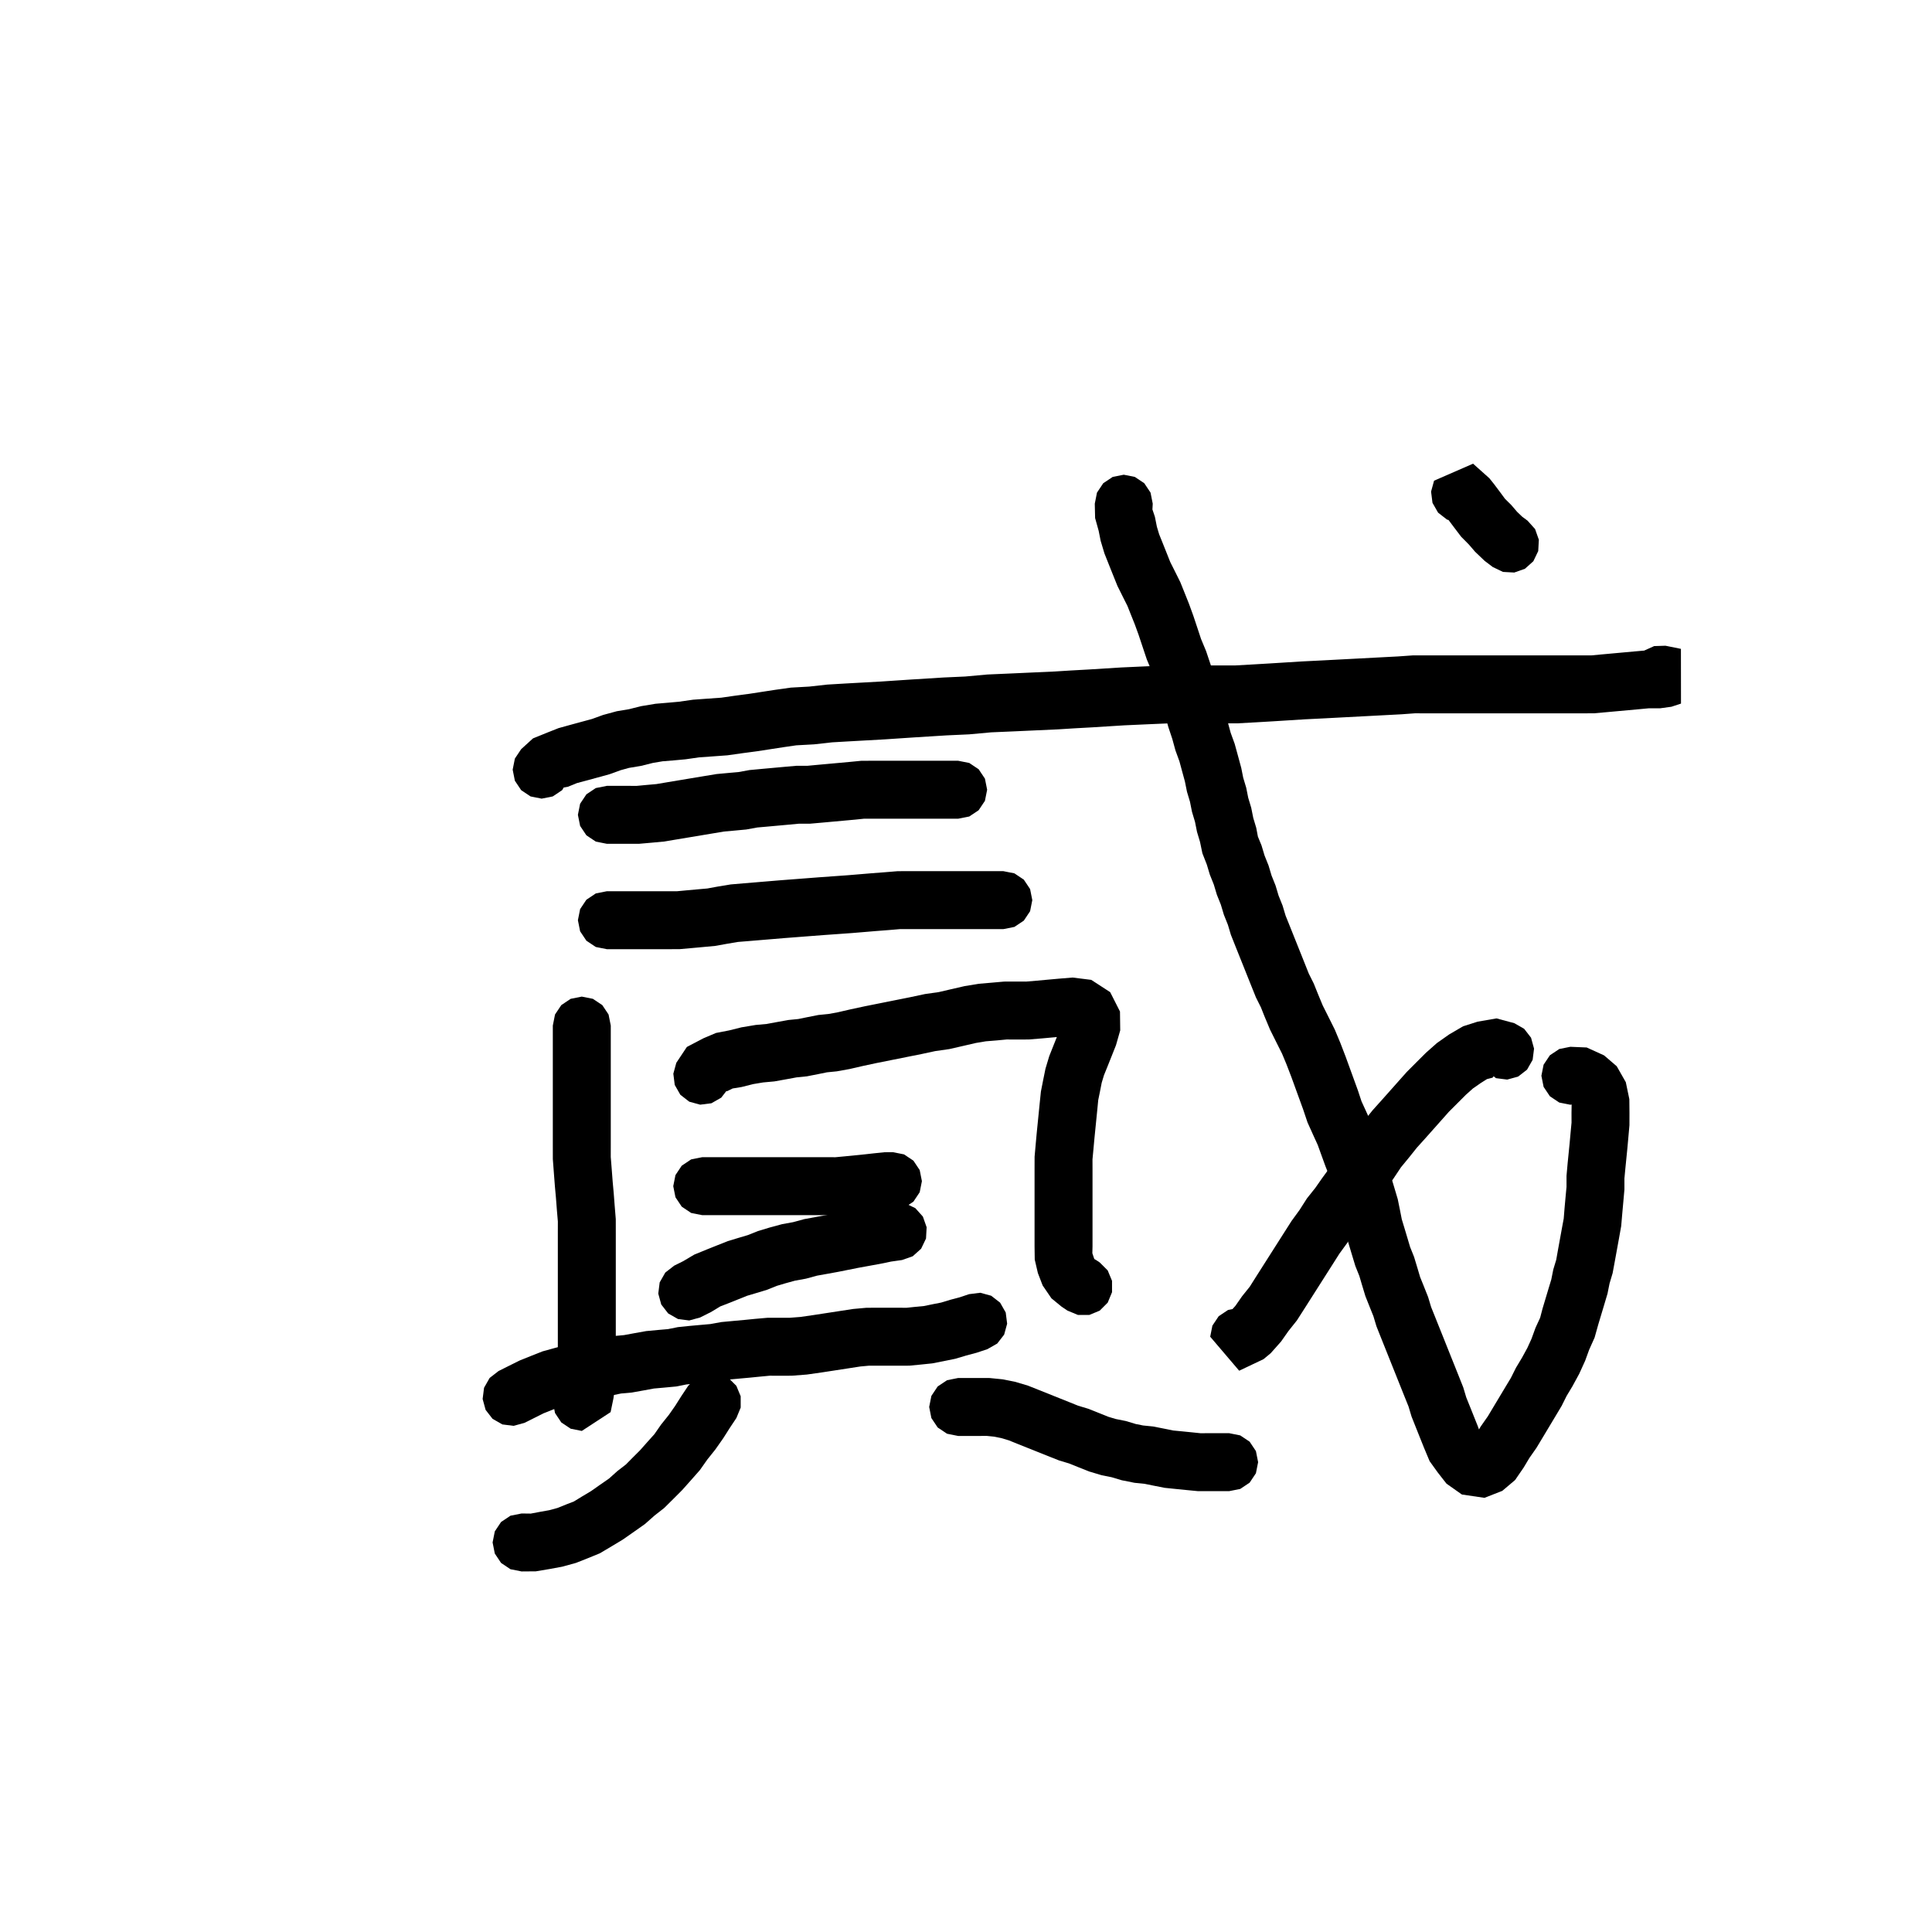
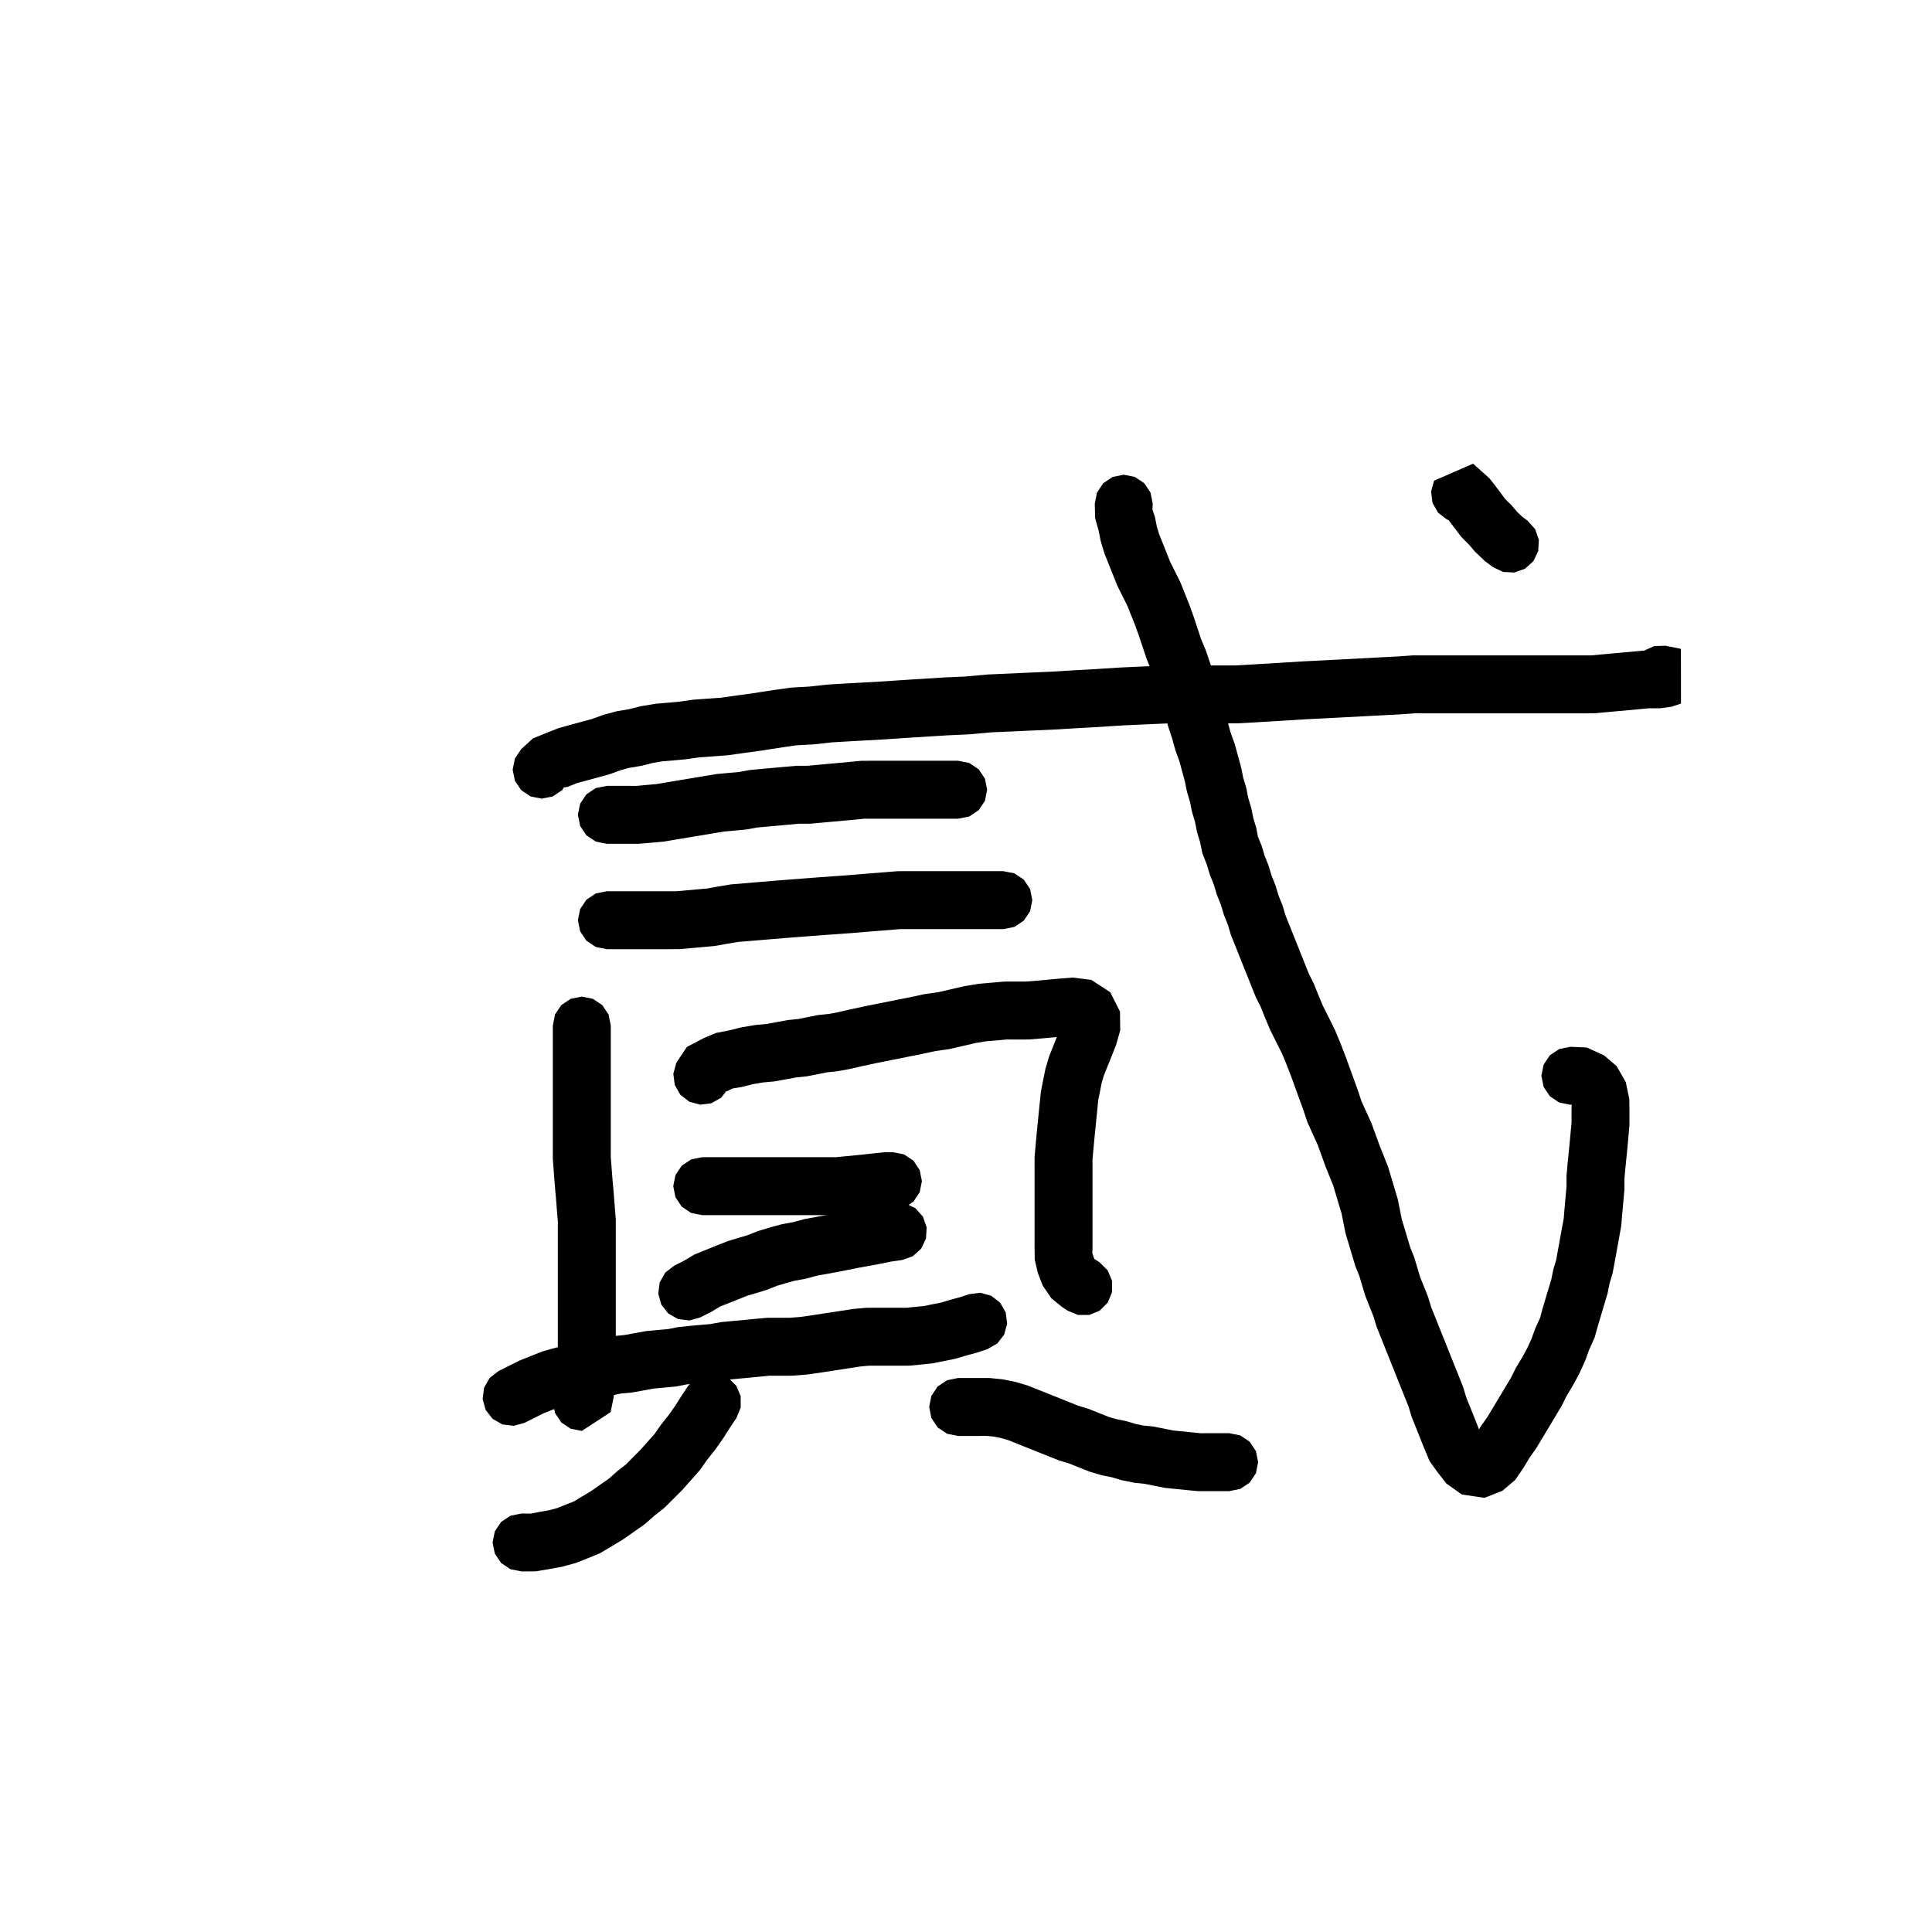
<svg xmlns="http://www.w3.org/2000/svg" viewBox="0 0 300 300" width="300" height="300">
  <path d="M 87.289 122.695 L 87.531 122.29 L 88.197 122.162 L 89.582 121.6 L 91.057 121.205 L 92.772 120.738 L 94.666 120.217 L 96.381 119.593 L 97.686 119.235 L 99.518 118.931 L 101.389 118.464 L 102.899 118.212 L 104.601 118.074 L 106.461 117.903 L 108.587 117.598 L 110.61 117.456 L 112.95 117.286 L 115.267 116.958 L 117.627 116.643 L 119.7 116.324 L 121.702 116.016 L 123.644 115.734 L 126.403 115.582 L 129.219 115.269 L 131.74 115.123 L 134.539 114.967 L 137.366 114.81 L 139.731 114.652 L 142.059 114.497 L 144.544 114.342 L 146.993 114.189 L 150.491 114.029 L 153.913 113.717 L 157.398 113.567 L 160.831 113.411 L 164.292 113.254 L 166.813 113.096 L 169.618 112.94 L 172.128 112.783 L 174.577 112.63 L 177.969 112.476 L 181.454 112.324 L 184.782 112.325 L 188.367 112.325 L 192.061 112.323 L 195.013 112.162 L 197.678 112.005 L 200.18 111.848 L 202.642 111.694 L 205.74 111.54 L 208.707 111.383 L 211.668 111.228 L 214.629 111.072 L 217.626 110.914 L 219.696 110.763 L 221.718 110.766 L 223.744 110.766 L 225.769 110.766 L 228.263 110.766 L 230.756 110.766 L 233.094 110.766 L 235.588 110.766 L 238.081 110.766 L 239.951 110.766 L 241.821 110.766 L 243.692 110.766 L 245.562 110.766 L 247.48 110.762 L 249.398 110.592 L 251.112 110.436 L 252.826 110.28 L 254.541 110.124 L 256.052 109.982 L 257.811 109.98 L 259.535 109.744 L 261.023 109.253 L 261.012 100.754 L 258.613 100.269 L 256.858 100.324 L 255.258 101.046 L 254.056 102.326 L 253.435 103.968 L 253.489 105.723 L 254.212 107.323 L 255.491 108.526 L 257.134 109.147 L 257.852 109.181 L 257.217 101.097 L 257.77 100.919 L 257.312 100.994 L 255.643 100.992 L 253.726 101.161 L 252.011 101.317 L 250.297 101.473 L 248.583 101.629 L 247.072 101.771 L 245.562 101.766 L 243.692 101.766 L 241.821 101.766 L 239.951 101.766 L 238.081 101.766 L 235.588 101.766 L 233.094 101.766 L 230.756 101.766 L 228.263 101.766 L 225.769 101.766 L 223.744 101.766 L 221.718 101.766 L 219.375 101.769 L 217.082 101.93 L 214.156 102.084 L 211.195 102.24 L 208.234 102.396 L 205.279 102.551 L 202.143 102.708 L 199.619 102.866 L 197.134 103.021 L 194.5 103.176 L 191.842 103.326 L 188.367 103.325 L 184.782 103.325 L 181.254 103.326 L 177.57 103.485 L 174.104 103.643 L 171.567 103.801 L 169.09 103.956 L 166.284 104.112 L 163.819 104.266 L 160.422 104.42 L 156.998 104.576 L 153.314 104.737 L 149.879 105.049 L 146.52 105.201 L 143.982 105.359 L 141.48 105.516 L 139.132 105.672 L 136.822 105.826 L 134.039 105.981 L 131.227 106.137 L 128.45 106.302 L 125.656 106.613 L 122.804 106.773 L 120.383 107.114 L 118.332 107.429 L 116.354 107.734 L 114.038 108.042 L 111.991 108.337 L 109.968 108.479 L 107.628 108.649 L 105.389 108.967 L 103.821 109.108 L 101.783 109.281 L 99.553 109.653 L 97.683 110.121 L 95.775 110.44 L 93.652 111.017 L 91.938 111.64 L 90.404 112.055 L 88.689 112.522 L 86.736 113.062 L 85.005 113.747 L 82.761 114.658 L 80.925 116.331 L 79.95 117.791 L 79.607 119.513 L 79.95 121.235 L 80.925 122.695 L 82.385 123.67 L 84.107 124.013 L 85.829 123.67 Z" fill="black" fill-rule="nonzero" />
  <path d="M 94.237 131.026 L 95.795 131.026 L 97.354 131.026 L 99.273 131.021 L 101.19 130.852 L 103.079 130.677 L 105.107 130.341 L 106.977 130.03 L 108.847 129.718 L 110.717 129.406 L 112.429 129.118 L 113.969 128.982 L 115.884 128.803 L 117.598 128.491 L 119.112 128.358 L 120.826 128.202 L 122.541 128.046 L 124.052 127.904 L 125.766 127.904 L 127.683 127.735 L 129.398 127.579 L 131.112 127.423 L 132.845 127.265 L 134.202 127.124 L 135.536 127.13 L 137.094 127.13 L 138.653 127.13 L 140.211 127.13 L 141.769 127.13 L 143.328 127.13 L 144.886 127.13 L 146.289 127.13 L 147.744 127.13 L 148.782 127.13 L 150.505 126.787 L 151.964 125.812 L 152.94 124.352 L 153.282 122.63 L 152.94 120.908 L 151.964 119.448 L 150.505 118.472 L 148.782 118.13 L 147.744 118.13 L 146.289 118.13 L 144.886 118.13 L 143.328 118.13 L 141.769 118.13 L 140.211 118.13 L 138.653 118.13 L 137.094 118.13 L 135.536 118.13 L 133.753 118.135 L 131.992 118.306 L 130.297 118.46 L 128.583 118.616 L 126.869 118.772 L 125.357 118.914 L 123.643 118.914 L 121.726 119.083 L 120.011 119.239 L 118.297 119.395 L 116.382 119.574 L 114.668 119.885 L 113.154 120.019 L 111.265 120.194 L 109.237 120.529 L 107.367 120.84 L 105.497 121.152 L 103.627 121.464 L 101.915 121.752 L 100.375 121.889 L 98.864 122.031 L 97.354 122.026 L 95.795 122.026 L 94.237 122.026 L 92.515 122.369 L 91.055 123.344 L 90.08 124.804 L 89.737 126.526 L 90.08 128.248 L 91.055 129.708 L 92.515 130.683 Z" fill="black" fill-rule="nonzero" />
  <path d="M 94.237 147.39 L 95.795 147.39 L 97.354 147.39 L 98.912 147.39 L 100.471 147.39 L 102.029 147.39 L 103.588 147.39 L 105.506 147.385 L 107.424 147.215 L 109.138 147.059 L 111.053 146.881 L 112.93 146.544 L 114.587 146.264 L 116.273 146.127 L 118.143 145.971 L 120.013 145.816 L 121.869 145.661 L 123.881 145.506 L 125.907 145.35 L 127.92 145.195 L 130.09 145.041 L 132.296 144.883 L 134.195 144.725 L 136.05 144.57 L 138.076 144.414 L 139.775 144.269 L 141.458 144.273 L 143.172 144.273 L 144.886 144.273 L 146.445 144.273 L 148.159 144.273 L 149.873 144.273 L 151.588 144.273 L 153.146 144.273 L 154.756 144.273 L 155.795 144.273 L 157.518 143.93 L 158.977 142.955 L 159.953 141.495 L 160.295 139.773 L 159.953 138.051 L 158.977 136.591 L 157.518 135.615 L 155.795 135.273 L 154.756 135.273 L 153.146 135.273 L 151.588 135.273 L 149.873 135.273 L 148.159 135.273 L 146.445 135.273 L 144.886 135.273 L 143.172 135.273 L 141.458 135.273 L 139.4 135.277 L 137.359 135.443 L 135.333 135.599 L 133.448 135.756 L 131.606 135.909 L 129.449 136.063 L 127.255 136.22 L 125.217 136.377 L 123.191 136.533 L 121.151 136.69 L 119.266 136.847 L 117.396 137.003 L 115.526 137.158 L 113.471 137.333 L 111.388 137.677 L 109.837 137.963 L 108.323 138.096 L 106.609 138.252 L 105.098 138.394 L 103.588 138.39 L 102.029 138.39 L 100.471 138.39 L 98.912 138.39 L 97.354 138.39 L 95.795 138.39 L 94.237 138.39 L 92.515 138.732 L 91.055 139.708 L 90.08 141.168 L 89.737 142.89 L 90.08 144.612 L 91.055 146.072 L 92.515 147.047 Z" fill="black" fill-rule="nonzero" />
  <path d="M 85.841 159.253 L 85.841 160.812 L 85.841 162.37 L 85.841 163.929 L 85.841 165.487 L 85.841 167.201 L 85.841 169.071 L 85.841 171.097 L 85.841 173.123 L 85.841 175.461 L 85.841 177.643 L 85.844 179.991 L 86.01 182.196 L 86.168 184.25 L 86.324 185.965 L 86.479 187.976 L 86.624 189.667 L 86.62 191.513 L 86.62 193.539 L 86.62 195.721 L 86.62 197.591 L 86.62 199.461 L 86.62 201.175 L 86.62 202.89 L 86.62 204.448 L 86.62 206.006 L 86.62 207.565 L 86.62 209.123 L 86.62 210.682 L 86.62 212.24 L 86.626 213.574 L 86.495 214.831 L 86.362 215.756 L 86.387 216.115 L 90.341 213.195 L 88.619 213.537 L 87.159 214.513 L 86.183 215.973 L 85.841 217.695 L 86.184 219.417 L 87.159 220.877 L 88.619 221.852 L 90.341 222.195 L 94.814 219.275 L 95.255 217.14 L 95.433 215.883 L 95.614 214.023 L 95.62 212.24 L 95.62 210.682 L 95.62 209.123 L 95.62 207.565 L 95.62 206.006 L 95.62 204.448 L 95.62 202.89 L 95.62 201.175 L 95.62 199.461 L 95.62 197.591 L 95.62 195.721 L 95.62 193.539 L 95.62 191.513 L 95.617 189.307 L 95.45 187.258 L 95.293 185.217 L 95.137 183.503 L 94.984 181.506 L 94.838 179.658 L 94.841 177.643 L 94.841 175.461 L 94.841 173.123 L 94.841 171.097 L 94.841 169.071 L 94.841 167.201 L 94.841 165.487 L 94.841 163.929 L 94.841 162.37 L 94.841 160.812 L 94.841 159.253 L 94.498 157.531 L 93.523 156.071 L 92.063 155.096 L 90.341 154.753 L 88.619 155.096 L 87.159 156.071 L 86.183 157.531 Z" fill="black" fill-rule="nonzero" />
  <path d="M 113.067 169.058 L 112.468 169.442 L 112.903 169.44 L 113.764 169.018 L 115.141 168.793 L 116.973 168.334 L 118.507 168.079 L 120.248 167.92 L 122.159 167.577 L 123.705 167.292 L 125.294 167.132 L 127.068 166.783 L 128.411 166.509 L 129.938 166.357 L 131.934 165.996 L 134.018 165.516 L 136.136 165.063 L 138.444 164.601 L 140.782 164.133 L 143.149 163.66 L 145.21 163.216 L 147.42 162.899 L 149.638 162.391 L 151.535 161.952 L 153.081 161.693 L 154.783 161.555 L 156.311 161.411 L 157.821 161.416 L 159.731 161.411 L 161.796 161.243 L 163.528 161.085 L 165.242 160.93 L 166.549 160.792 L 166.765 160.743 L 165.697 160.082 L 165.11 158.949 L 165.071 158.513 L 164.795 159.325 L 164.241 160.699 L 163.617 162.257 L 162.925 164 L 162.339 165.954 L 161.98 167.721 L 161.631 169.495 L 161.448 171.273 L 161.292 172.831 L 161.136 174.39 L 160.978 175.969 L 160.82 177.703 L 160.651 179.62 L 160.646 181.539 L 160.646 183.409 L 160.646 185.279 L 160.646 186.994 L 160.646 188.708 L 160.646 190.422 L 160.646 191.981 L 160.646 193.539 L 160.674 195.594 L 161.163 197.686 L 161.9 199.603 L 163.266 201.604 L 164.837 202.893 L 165.767 203.517 L 167.39 204.187 L 169.145 204.185 L 170.767 203.512 L 172.007 202.269 L 172.677 200.646 L 172.676 198.89 L 172.002 197.269 L 170.759 196.029 L 170.131 195.614 L 169.832 195.448 L 169.95 195.578 L 169.753 195.002 L 169.619 194.6 L 169.646 193.539 L 169.646 191.981 L 169.646 190.422 L 169.646 188.708 L 169.646 186.994 L 169.646 185.279 L 169.646 183.409 L 169.646 181.539 L 169.641 180.029 L 169.783 178.518 L 169.938 176.823 L 170.091 175.285 L 170.247 173.727 L 170.403 172.169 L 170.531 170.83 L 170.805 169.486 L 171.07 168.137 L 171.419 166.974 L 171.974 165.6 L 172.597 164.041 L 173.29 162.298 L 173.948 159.993 L 173.91 157.064 L 172.387 154.061 L 169.449 152.153 L 166.549 151.792 L 164.427 151.967 L 162.713 152.122 L 161.016 152.277 L 159.34 152.42 L 157.821 152.416 L 155.903 152.42 L 154.003 152.588 L 151.965 152.762 L 149.77 153.126 L 147.615 153.622 L 145.781 154.049 L 143.628 154.356 L 141.325 154.847 L 139.017 155.308 L 136.679 155.776 L 134.312 156.249 L 132.066 156.731 L 130.098 157.185 L 128.666 157.448 L 127.076 157.608 L 125.303 157.958 L 123.959 158.232 L 122.432 158.383 L 120.549 158.722 L 119.032 159.002 L 117.343 159.155 L 115.137 159.523 L 113.229 159.999 L 111.178 160.398 L 109.234 161.222 L 106.655 162.571 L 105.017 165.033 L 104.554 166.726 L 104.773 168.468 L 105.643 169.994 L 107.03 171.07 L 108.723 171.534 L 110.465 171.315 L 111.991 170.445 Z" fill="black" fill-rule="nonzero" />
  <path d="M 109.042 188.688 L 110.601 188.688 L 112.159 188.688 L 113.718 188.688 L 115.276 188.688 L 116.834 188.688 L 118.393 188.688 L 119.951 188.688 L 121.51 188.688 L 123.068 188.688 L 124.782 188.688 L 126.497 188.688 L 128.211 188.688 L 130.13 188.684 L 132.066 188.512 L 133.646 188.354 L 135.228 188.196 L 136.647 188.038 L 137.894 187.9 L 138.653 187.909 L 140.375 187.567 L 141.835 186.591 L 142.81 185.131 L 143.153 183.409 L 142.81 181.687 L 141.835 180.227 L 140.375 179.252 L 138.653 178.909 L 137.333 178.918 L 135.671 179.091 L 134.285 179.246 L 132.75 179.399 L 131.213 179.553 L 129.721 179.693 L 128.211 179.688 L 126.497 179.688 L 124.782 179.688 L 123.068 179.688 L 121.51 179.688 L 119.951 179.688 L 118.393 179.688 L 116.834 179.688 L 115.276 179.688 L 113.718 179.688 L 112.159 179.688 L 110.601 179.688 L 109.042 179.688 L 107.32 180.031 L 105.86 181.006 L 104.885 182.466 L 104.542 184.188 L 104.885 185.91 L 105.86 187.37 L 107.32 188.346 Z" fill="black" fill-rule="nonzero" />
  <path d="M 108.717 204.577 L 110.432 203.716 L 111.834 202.863 L 113.051 202.392 L 114.61 201.769 L 115.983 201.215 L 117.348 200.81 L 119.1 200.28 L 120.659 199.656 L 121.967 199.268 L 123.442 198.862 L 125.156 198.55 L 126.871 198.083 L 128.393 197.811 L 130.144 197.492 L 131.743 197.172 L 133.261 196.869 L 134.938 196.564 L 136.705 196.242 L 138.385 195.894 L 140.068 195.656 L 141.725 195.073 L 143.032 193.901 L 143.791 192.318 L 143.887 190.565 L 143.304 188.909 L 142.132 187.601 L 140.549 186.842 L 138.795 186.747 L 136.843 187.028 L 134.99 187.407 L 133.328 187.709 L 131.577 188.028 L 129.978 188.347 L 128.46 188.651 L 126.783 188.956 L 124.876 189.307 L 123.162 189.774 L 121.448 190.086 L 119.494 190.615 L 117.685 191.162 L 116.127 191.785 L 114.762 192.19 L 113.01 192.72 L 111.267 193.413 L 109.709 194.036 L 107.809 194.813 L 106.094 195.83 L 104.692 196.527 L 103.305 197.604 L 102.435 199.129 L 102.216 200.871 L 102.68 202.564 L 103.756 203.952 L 105.282 204.821 L 107.024 205.041 Z" fill="black" fill-rule="nonzero" />
  <path d="M 81.444 220.941 L 83.003 220.161 L 84.395 219.461 L 85.778 218.912 L 87.089 218.379 L 88.564 217.984 L 90.091 217.563 L 91.613 217.291 L 93.328 216.979 L 95.079 216.661 L 96.432 216.383 L 98.118 216.231 L 100.029 215.888 L 101.546 215.608 L 103.06 215.475 L 105.003 215.292 L 106.593 214.976 L 107.91 214.85 L 109.605 214.696 L 111.52 214.517 L 113.235 214.205 L 114.748 214.072 L 116.482 213.915 L 118.04 213.759 L 119.532 213.619 L 121.042 213.623 L 122.944 213.619 L 125.279 213.44 L 127.624 213.107 L 129.675 212.792 L 131.7 212.48 L 133.6 212.186 L 134.971 212.06 L 136.315 212.065 L 137.873 212.065 L 139.432 212.065 L 141.215 212.059 L 142.996 211.887 L 144.775 211.703 L 146.548 211.354 L 148.315 210.995 L 150.009 210.492 L 151.634 210.057 L 153.322 209.496 L 154.848 208.627 L 155.924 207.24 L 156.388 205.546 L 156.168 203.804 L 155.299 202.279 L 153.912 201.202 L 152.218 200.739 L 150.476 200.958 L 149.048 201.437 L 147.556 201.833 L 146.133 202.264 L 144.783 202.529 L 143.44 202.803 L 142.101 202.931 L 140.766 203.071 L 139.432 203.065 L 137.873 203.065 L 136.315 203.065 L 134.542 203.07 L 132.484 203.256 L 130.332 203.585 L 128.306 203.897 L 126.305 204.204 L 124.286 204.495 L 122.569 204.627 L 121.042 204.623 L 119.124 204.628 L 117.187 204.799 L 115.629 204.955 L 113.934 205.109 L 112.019 205.288 L 110.304 205.6 L 108.791 205.733 L 107.057 205.89 L 105.258 206.076 L 103.73 206.383 L 102.245 206.512 L 100.33 206.691 L 98.419 207.034 L 96.902 207.314 L 95.159 207.474 L 93.395 207.82 L 91.718 208.125 L 90.003 208.436 L 88.097 208.787 L 86.196 209.301 L 84.243 209.841 L 82.436 210.556 L 80.702 211.254 L 78.978 212.111 L 77.419 212.891 L 76.032 213.967 L 75.163 215.493 L 74.943 217.235 L 75.407 218.928 L 76.483 220.315 L 78.009 221.185 L 79.751 221.404 Z" fill="black" fill-rule="nonzero" />
  <path d="M 106.856 215.199 L 105.789 216.801 L 104.83 218.316 L 103.884 219.67 L 102.637 221.229 L 101.614 222.699 L 100.536 223.9 L 99.376 225.208 L 98.224 226.357 L 97.182 227.411 L 95.876 228.42 L 94.566 229.591 L 93.215 230.528 L 91.785 231.532 L 90.363 232.382 L 89.108 233.15 L 87.89 233.621 L 86.58 234.153 L 85.292 234.502 L 83.781 234.772 L 82.419 235.03 L 80.99 235.013 L 79.268 235.356 L 77.808 236.331 L 76.833 237.791 L 76.49 239.513 L 76.833 241.235 L 77.808 242.695 L 79.268 243.67 L 80.99 244.013 L 83.198 243.996 L 85.368 243.631 L 87.286 243.278 L 89.426 242.691 L 91.233 241.977 L 93.133 241.2 L 94.994 240.099 L 96.689 239.078 L 98.376 237.901 L 100.142 236.655 L 101.637 235.334 L 103.136 234.16 L 104.588 232.721 L 105.929 231.376 L 107.263 229.879 L 108.678 228.275 L 109.837 226.629 L 111.084 225.07 L 112.319 223.308 L 113.335 221.706 L 114.345 220.191 L 115.015 218.568 L 115.013 216.812 L 114.34 215.191 L 113.097 213.951 L 111.474 213.28 L 109.718 213.282 L 108.097 213.956 Z" fill="black" fill-rule="nonzero" />
  <path d="M 148.782 222.974 L 150.341 222.974 L 151.899 222.974 L 153.233 222.968 L 154.349 223.08 L 155.483 223.307 L 156.647 223.656 L 158.02 224.211 L 159.579 224.834 L 161.137 225.457 L 162.696 226.081 L 164.439 226.773 L 165.997 227.241 L 167.371 227.795 L 169.114 228.488 L 171.068 229.073 L 172.626 229.385 L 174.185 229.853 L 176.167 230.249 L 177.725 230.405 L 179.069 230.679 L 180.842 231.028 L 182.62 231.211 L 184.179 231.367 L 185.96 231.54 L 187.744 231.545 L 189.302 231.545 L 190.86 231.545 L 192.582 231.203 L 194.042 230.227 L 195.018 228.768 L 195.36 227.045 L 195.018 225.323 L 194.042 223.863 L 192.582 222.888 L 190.86 222.545 L 189.302 222.545 L 187.744 222.545 L 186.41 222.551 L 185.074 222.412 L 183.516 222.256 L 182.177 222.128 L 180.834 221.854 L 179.06 221.504 L 177.502 221.348 L 176.367 221.121 L 174.809 220.654 L 173.25 220.342 L 172.087 219.993 L 170.713 219.439 L 168.97 218.746 L 167.412 218.279 L 166.038 217.724 L 164.48 217.101 L 162.921 216.478 L 161.363 215.854 L 159.62 215.162 L 157.666 214.576 L 155.684 214.18 L 153.683 213.98 L 151.899 213.974 L 150.341 213.974 L 148.782 213.974 L 147.06 214.317 L 145.601 215.292 L 144.625 216.752 L 144.282 218.474 L 144.625 220.196 L 145.601 221.656 L 147.06 222.631 Z" fill="black" fill-rule="nonzero" />
  <path d="M 230.729 78.668 L 225.192 80.273 L 224.322 79.984 L 224.852 80.646 L 225.754 81.849 L 226.888 83.343 L 228.082 84.549 L 229.056 85.681 L 230.529 87.086 L 231.797 88.048 L 233.38 88.807 L 235.133 88.903 L 236.79 88.32 L 238.097 87.148 L 238.856 85.565 L 238.952 83.812 L 238.369 82.155 L 237.197 80.848 L 236.386 80.252 L 235.574 79.474 L 234.677 78.425 L 233.69 77.449 L 232.954 76.449 L 231.986 75.159 L 231.269 74.263 L 228.737 72 L 222.68 74.643 L 222.216 76.337 L 222.435 78.079 L 223.305 79.604 L 224.692 80.681 L 226.385 81.145 L 228.127 80.925 L 229.653 80.055 Z" fill="black" fill-rule="nonzero" />
  <path d="M 169.997 78.214 L 170.047 80.44 L 170.599 82.423 L 170.91 83.981 L 171.496 85.935 L 172.189 87.678 L 172.812 89.236 L 173.51 90.97 L 174.368 92.694 L 175.068 94.087 L 175.617 95.47 L 176.214 96.959 L 176.792 98.55 L 177.397 100.365 L 178.075 102.392 L 178.855 104.262 L 179.422 105.975 L 180.01 107.732 L 180.441 109.32 L 180.909 111.035 L 181.412 112.875 L 182.036 114.745 L 182.52 116.514 L 183.144 118.228 L 183.558 119.762 L 183.989 121.335 L 184.313 122.942 L 184.78 124.5 L 185.092 126.059 L 185.56 127.617 L 185.871 129.176 L 186.339 130.734 L 186.706 132.494 L 187.392 134.246 L 187.86 135.805 L 188.483 137.363 L 188.951 138.922 L 189.574 140.48 L 190.042 142.039 L 190.665 143.597 L 191.132 145.155 L 191.825 146.899 L 192.448 148.457 L 193.072 150.015 L 193.695 151.574 L 194.319 153.132 L 195.016 154.866 L 195.796 156.425 L 196.358 157.84 L 197.211 159.881 L 198.212 161.889 L 199.081 163.622 L 199.773 165.288 L 200.517 167.223 L 201.125 168.895 L 201.748 170.609 L 202.35 172.264 L 203.033 174.296 L 203.907 176.232 L 204.618 177.788 L 205.177 179.337 L 205.824 181.115 L 206.474 182.743 L 207.029 184.116 L 207.433 185.481 L 207.901 187.04 L 208.313 188.397 L 208.578 189.746 L 208.936 191.513 L 209.459 193.274 L 209.927 194.832 L 210.457 196.584 L 211.081 198.142 L 211.485 199.507 L 212.016 201.259 L 212.708 203.002 L 213.262 204.376 L 213.73 205.935 L 214.423 207.678 L 215.046 209.236 L 215.669 210.795 L 216.293 212.353 L 216.916 213.912 L 217.539 215.47 L 218.163 217.028 L 218.717 218.402 L 219.184 219.961 L 219.877 221.704 L 220.5 223.262 L 221.124 224.821 L 221.992 226.893 L 223.26 228.655 L 224.613 230.383 L 227.001 232.066 L 230.506 232.584 L 233.271 231.501 L 235.264 229.818 L 236.587 227.89 L 237.491 226.381 L 238.581 224.823 L 239.602 223.127 L 240.537 221.568 L 241.472 220.01 L 242.492 218.305 L 243.271 216.747 L 244.17 215.252 L 245.223 213.318 L 246.142 211.295 L 246.766 209.58 L 247.609 207.7 L 248.174 205.684 L 248.625 204.183 L 249.093 202.624 L 249.616 200.864 L 249.927 199.306 L 250.407 197.698 L 250.768 195.747 L 251.08 194.032 L 251.392 192.318 L 251.738 190.381 L 251.915 188.318 L 252.069 186.622 L 252.239 184.704 L 252.239 182.99 L 252.379 181.498 L 252.533 179.961 L 252.691 178.381 L 252.848 176.648 L 253.018 174.73 L 253.023 172.812 L 253.002 170.671 L 252.454 168.041 L 251.045 165.567 L 249.086 163.884 L 246.382 162.653 L 243.847 162.545 L 242.125 162.888 L 240.665 163.863 L 239.69 165.323 L 239.347 167.045 L 239.69 168.768 L 240.665 170.227 L 242.125 171.203 L 243.847 171.545 L 244.43 171.438 L 244.219 171.454 L 244.131 171.329 L 243.968 171.037 L 244.043 171.524 L 244.023 172.812 L 244.027 174.322 L 243.885 175.833 L 243.731 177.528 L 243.578 179.065 L 243.42 180.645 L 243.248 182.581 L 243.248 184.296 L 243.106 185.807 L 242.949 187.539 L 242.814 189.217 L 242.537 190.708 L 242.225 192.422 L 241.913 194.137 L 241.652 195.614 L 241.196 197.123 L 240.884 198.681 L 240.472 200.038 L 240.005 201.597 L 239.521 203.212 L 239.151 204.624 L 238.436 206.173 L 237.812 207.887 L 237.173 209.293 L 236.356 210.787 L 235.385 212.409 L 234.606 213.968 L 233.755 215.38 L 232.82 216.938 L 231.885 218.496 L 231.035 219.918 L 229.945 221.476 L 228.978 223.084 L 228.431 223.961 L 228.554 223.836 L 229.137 223.689 L 230.772 223.895 L 230.977 224.019 L 230.46 223.255 L 229.859 222.522 L 229.48 221.478 L 228.857 219.92 L 228.233 218.361 L 227.679 216.987 L 227.212 215.429 L 226.519 213.686 L 225.896 212.127 L 225.272 210.569 L 224.649 209.011 L 224.026 207.452 L 223.402 205.894 L 222.779 204.335 L 222.225 202.961 L 221.757 201.403 L 221.064 199.66 L 220.51 198.286 L 220.106 196.921 L 219.575 195.169 L 218.952 193.611 L 218.547 192.246 L 218.08 190.687 L 217.668 189.331 L 217.403 187.981 L 217.044 186.214 L 216.521 184.454 L 216.054 182.895 L 215.523 181.143 L 214.831 179.4 L 214.234 177.911 L 213.635 176.261 L 212.947 174.381 L 212.1 172.508 L 211.415 171.016 L 210.851 169.307 L 210.206 167.534 L 209.583 165.819 L 208.944 164.063 L 208.129 161.946 L 207.263 159.872 L 206.262 157.864 L 205.393 156.132 L 204.688 154.433 L 204.003 152.731 L 203.224 151.173 L 202.675 149.79 L 202.052 148.231 L 201.428 146.673 L 200.805 145.114 L 200.181 143.556 L 199.627 142.182 L 199.16 140.624 L 198.536 139.065 L 198.069 137.507 L 197.445 135.948 L 196.978 134.39 L 196.355 132.832 L 195.887 131.273 L 195.326 129.908 L 195.07 128.551 L 194.603 126.993 L 194.291 125.435 L 193.823 123.876 L 193.512 122.318 L 193.044 120.759 L 192.744 119.25 L 192.241 117.394 L 191.72 115.499 L 191.097 113.785 L 190.646 112.125 L 190.023 110.255 L 189.591 108.667 L 189.124 106.952 L 188.62 105.112 L 187.961 103.129 L 187.282 101.102 L 186.502 99.232 L 185.935 97.519 L 185.292 95.593 L 184.624 93.755 L 183.974 92.127 L 183.276 90.394 L 182.418 88.669 L 181.717 87.277 L 181.168 85.894 L 180.545 84.335 L 179.991 82.961 L 179.642 81.798 L 179.33 80.24 L 178.947 79.105 L 178.997 78.214 L 178.654 76.492 L 177.679 75.032 L 176.219 74.057 L 174.497 73.714 L 172.775 74.057 L 171.315 75.032 L 170.339 76.492 Z" fill="black" fill-rule="nonzero" />
-   <path d="M 235.141 158.88 L 232.384 158.136 L 229.441 158.645 L 227.196 159.357 L 225.031 160.623 L 223.137 161.955 L 221.433 163.462 L 219.938 164.954 L 218.446 166.449 L 217.107 167.952 L 215.861 169.355 L 214.624 170.746 L 213.146 172.391 L 211.83 174.032 L 210.307 175.903 L 209.06 177.773 L 207.637 179.516 L 206.467 181.342 L 205.277 182.975 L 204.247 184.449 L 202.939 186.092 L 201.792 187.887 L 200.545 189.601 L 199.376 191.435 L 198.285 193.149 L 197.194 194.863 L 196.103 196.578 L 195.012 198.292 L 194.056 199.806 L 192.871 201.281 L 191.848 202.751 L 190.951 203.76 L 190.504 204.082 L 192.419 203.844 L 196.919 207.565 L 196.576 205.843 L 195.601 204.383 L 194.141 203.407 L 192.419 203.065 L 190.697 203.408 L 189.237 204.383 L 188.261 205.843 L 187.919 207.565 L 192.419 212.844 L 196.203 211.048 L 197.315 210.124 L 198.912 208.327 L 200.071 206.681 L 201.379 205.038 L 202.605 203.124 L 203.696 201.409 L 204.787 199.695 L 205.878 197.981 L 206.969 196.267 L 207.981 194.671 L 209.228 192.957 L 210.262 191.323 L 211.447 189.849 L 212.6 188.206 L 213.903 186.412 L 214.915 184.809 L 216.297 183.123 L 217.544 181.253 L 218.826 179.695 L 220.003 178.22 L 221.331 176.747 L 222.587 175.334 L 223.834 173.931 L 224.989 172.629 L 226.302 171.318 L 227.613 170.005 L 228.714 169.019 L 229.936 168.169 L 230.889 167.565 L 231.76 167.342 L 231.934 167.124 L 232.294 167.418 L 234.036 167.638 L 235.73 167.174 L 237.117 166.098 L 237.987 164.572 L 238.206 162.83 L 237.742 161.137 L 236.666 159.75 Z" fill="black" fill-rule="nonzero" />
</svg>
